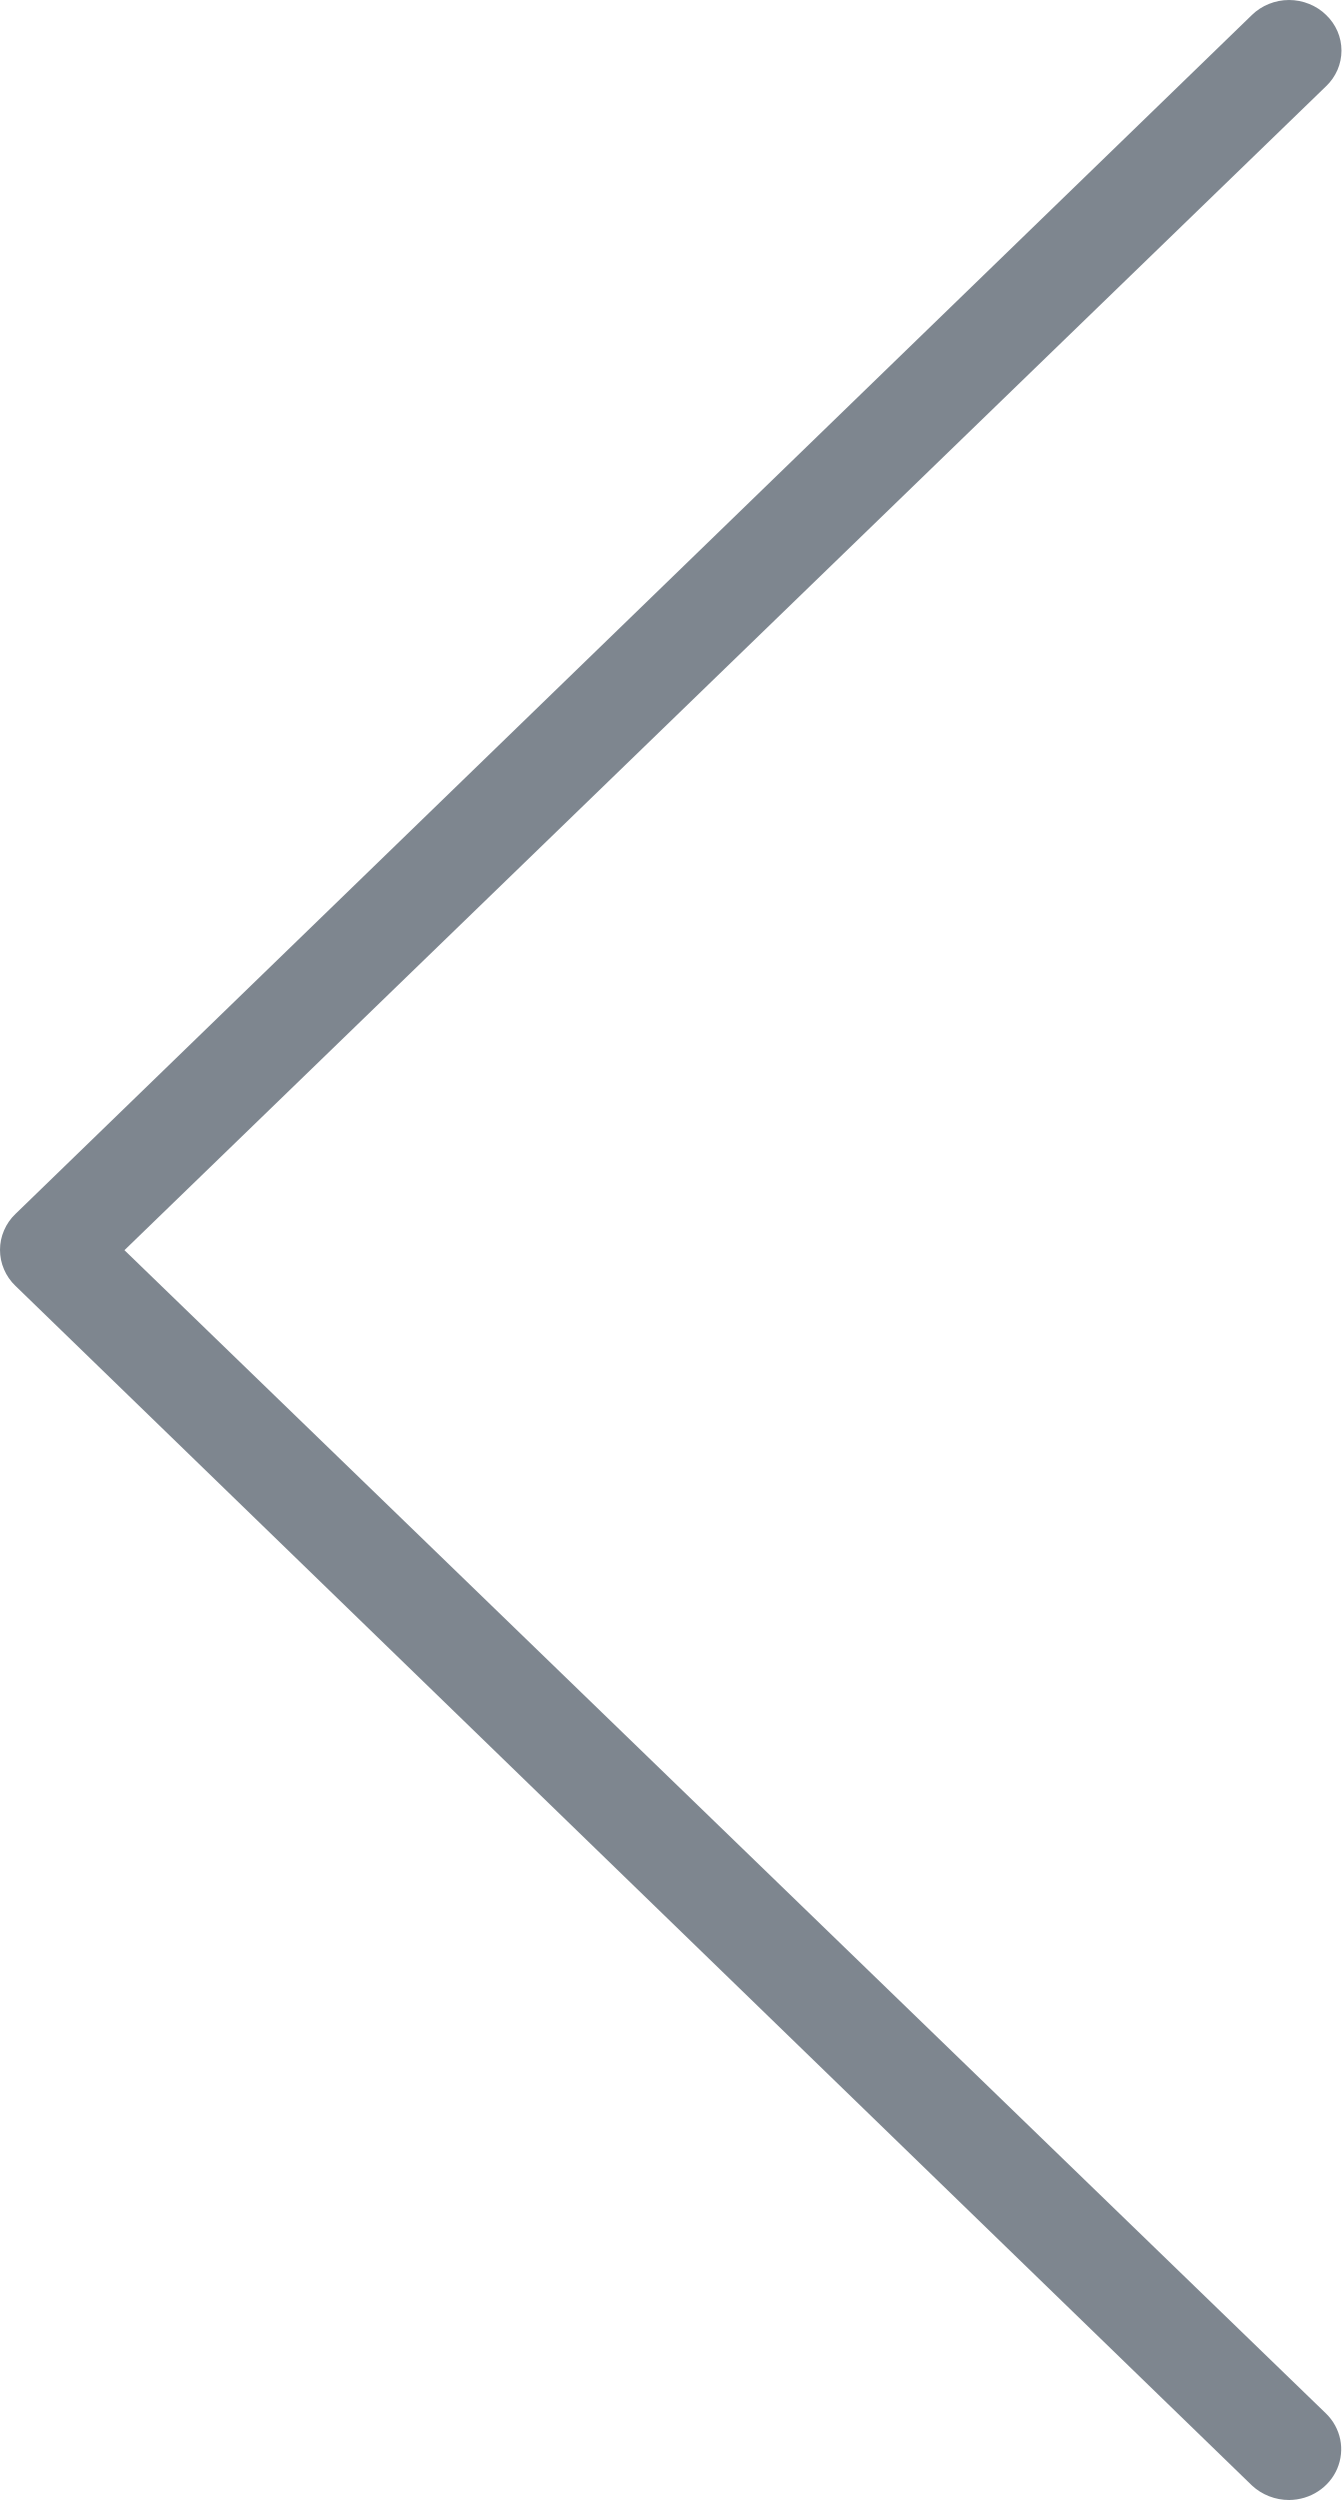
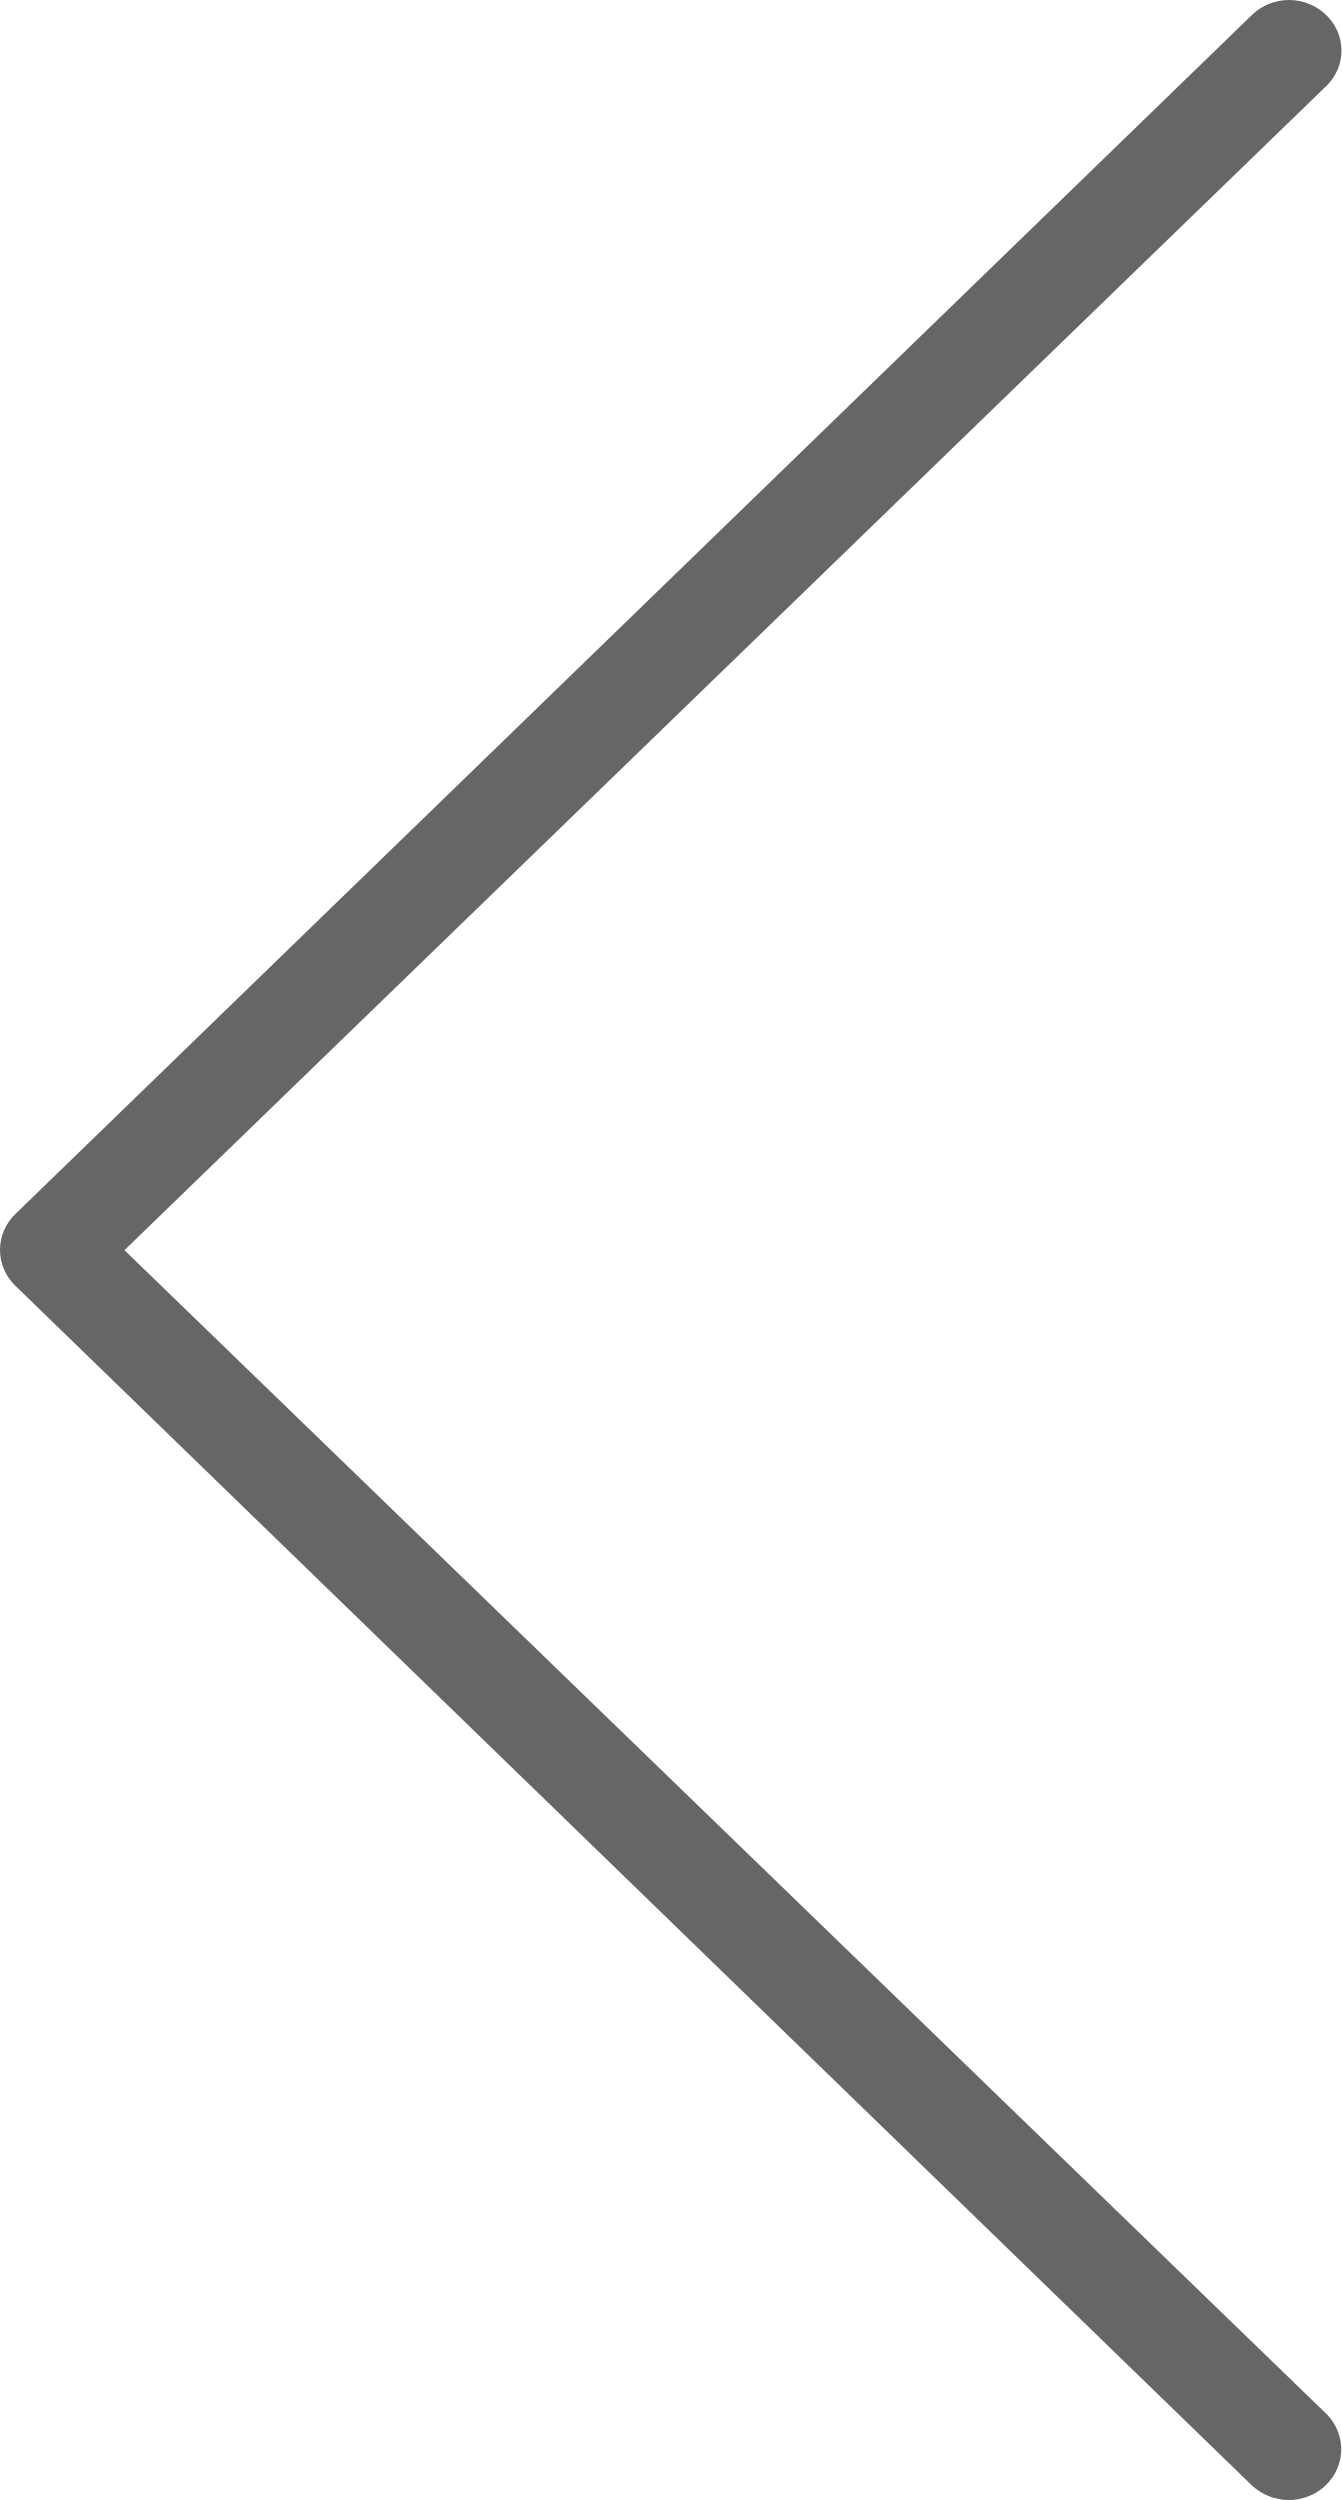
- <svg xmlns="http://www.w3.org/2000/svg" width="22" height="41" viewBox="0 0 22 41" fill="none">
-   <path opacity="0.6" d="M2.041 20.503L21.748 1.414C21.828 1.338 21.891 1.247 21.935 1.146C21.978 1.046 22 0.938 22 0.83C22 0.721 21.978 0.613 21.935 0.513C21.891 0.412 21.828 0.321 21.748 0.245C21.669 0.167 21.574 0.106 21.469 0.064C21.365 0.022 21.253 0 21.14 0C21.027 0 20.915 0.022 20.811 0.064C20.706 0.106 20.612 0.167 20.532 0.245L0.253 19.909C0.172 19.986 0.109 20.078 0.066 20.179C0.022 20.28 0 20.389 0 20.498C0 20.608 0.022 20.717 0.066 20.818C0.109 20.919 0.172 21.011 0.253 21.088L20.532 40.762C20.697 40.916 20.917 41.001 21.145 41C21.314 40.998 21.478 40.949 21.618 40.857C21.758 40.766 21.867 40.636 21.931 40.485C21.995 40.334 22.012 40.168 21.98 40.007C21.947 39.847 21.867 39.699 21.748 39.583L2.041 20.503Z" fill="#283645" />
+ <svg xmlns="http://www.w3.org/2000/svg" width="22" height="41" viewBox="0 0 22 41">
+   <path opacity="0.6" d="M2.041 20.503L21.748 1.414C21.828 1.338 21.891 1.247 21.935 1.146C21.978 1.046 22 0.938 22 0.83C22 0.721 21.978 0.613 21.935 0.513C21.891 0.412 21.828 0.321 21.748 0.245C21.669 0.167 21.574 0.106 21.469 0.064C21.365 0.022 21.253 0 21.14 0C21.027 0 20.915 0.022 20.811 0.064C20.706 0.106 20.612 0.167 20.532 0.245L0.253 19.909C0.172 19.986 0.109 20.078 0.066 20.179C0.022 20.28 0 20.389 0 20.498C0 20.608 0.022 20.717 0.066 20.818C0.109 20.919 0.172 21.011 0.253 21.088L20.532 40.762C20.697 40.916 20.917 41.001 21.145 41C21.314 40.998 21.478 40.949 21.618 40.857C21.758 40.766 21.867 40.636 21.931 40.485C21.995 40.334 22.012 40.168 21.98 40.007C21.947 39.847 21.867 39.699 21.748 39.583L2.041 20.503Z" />
</svg>
